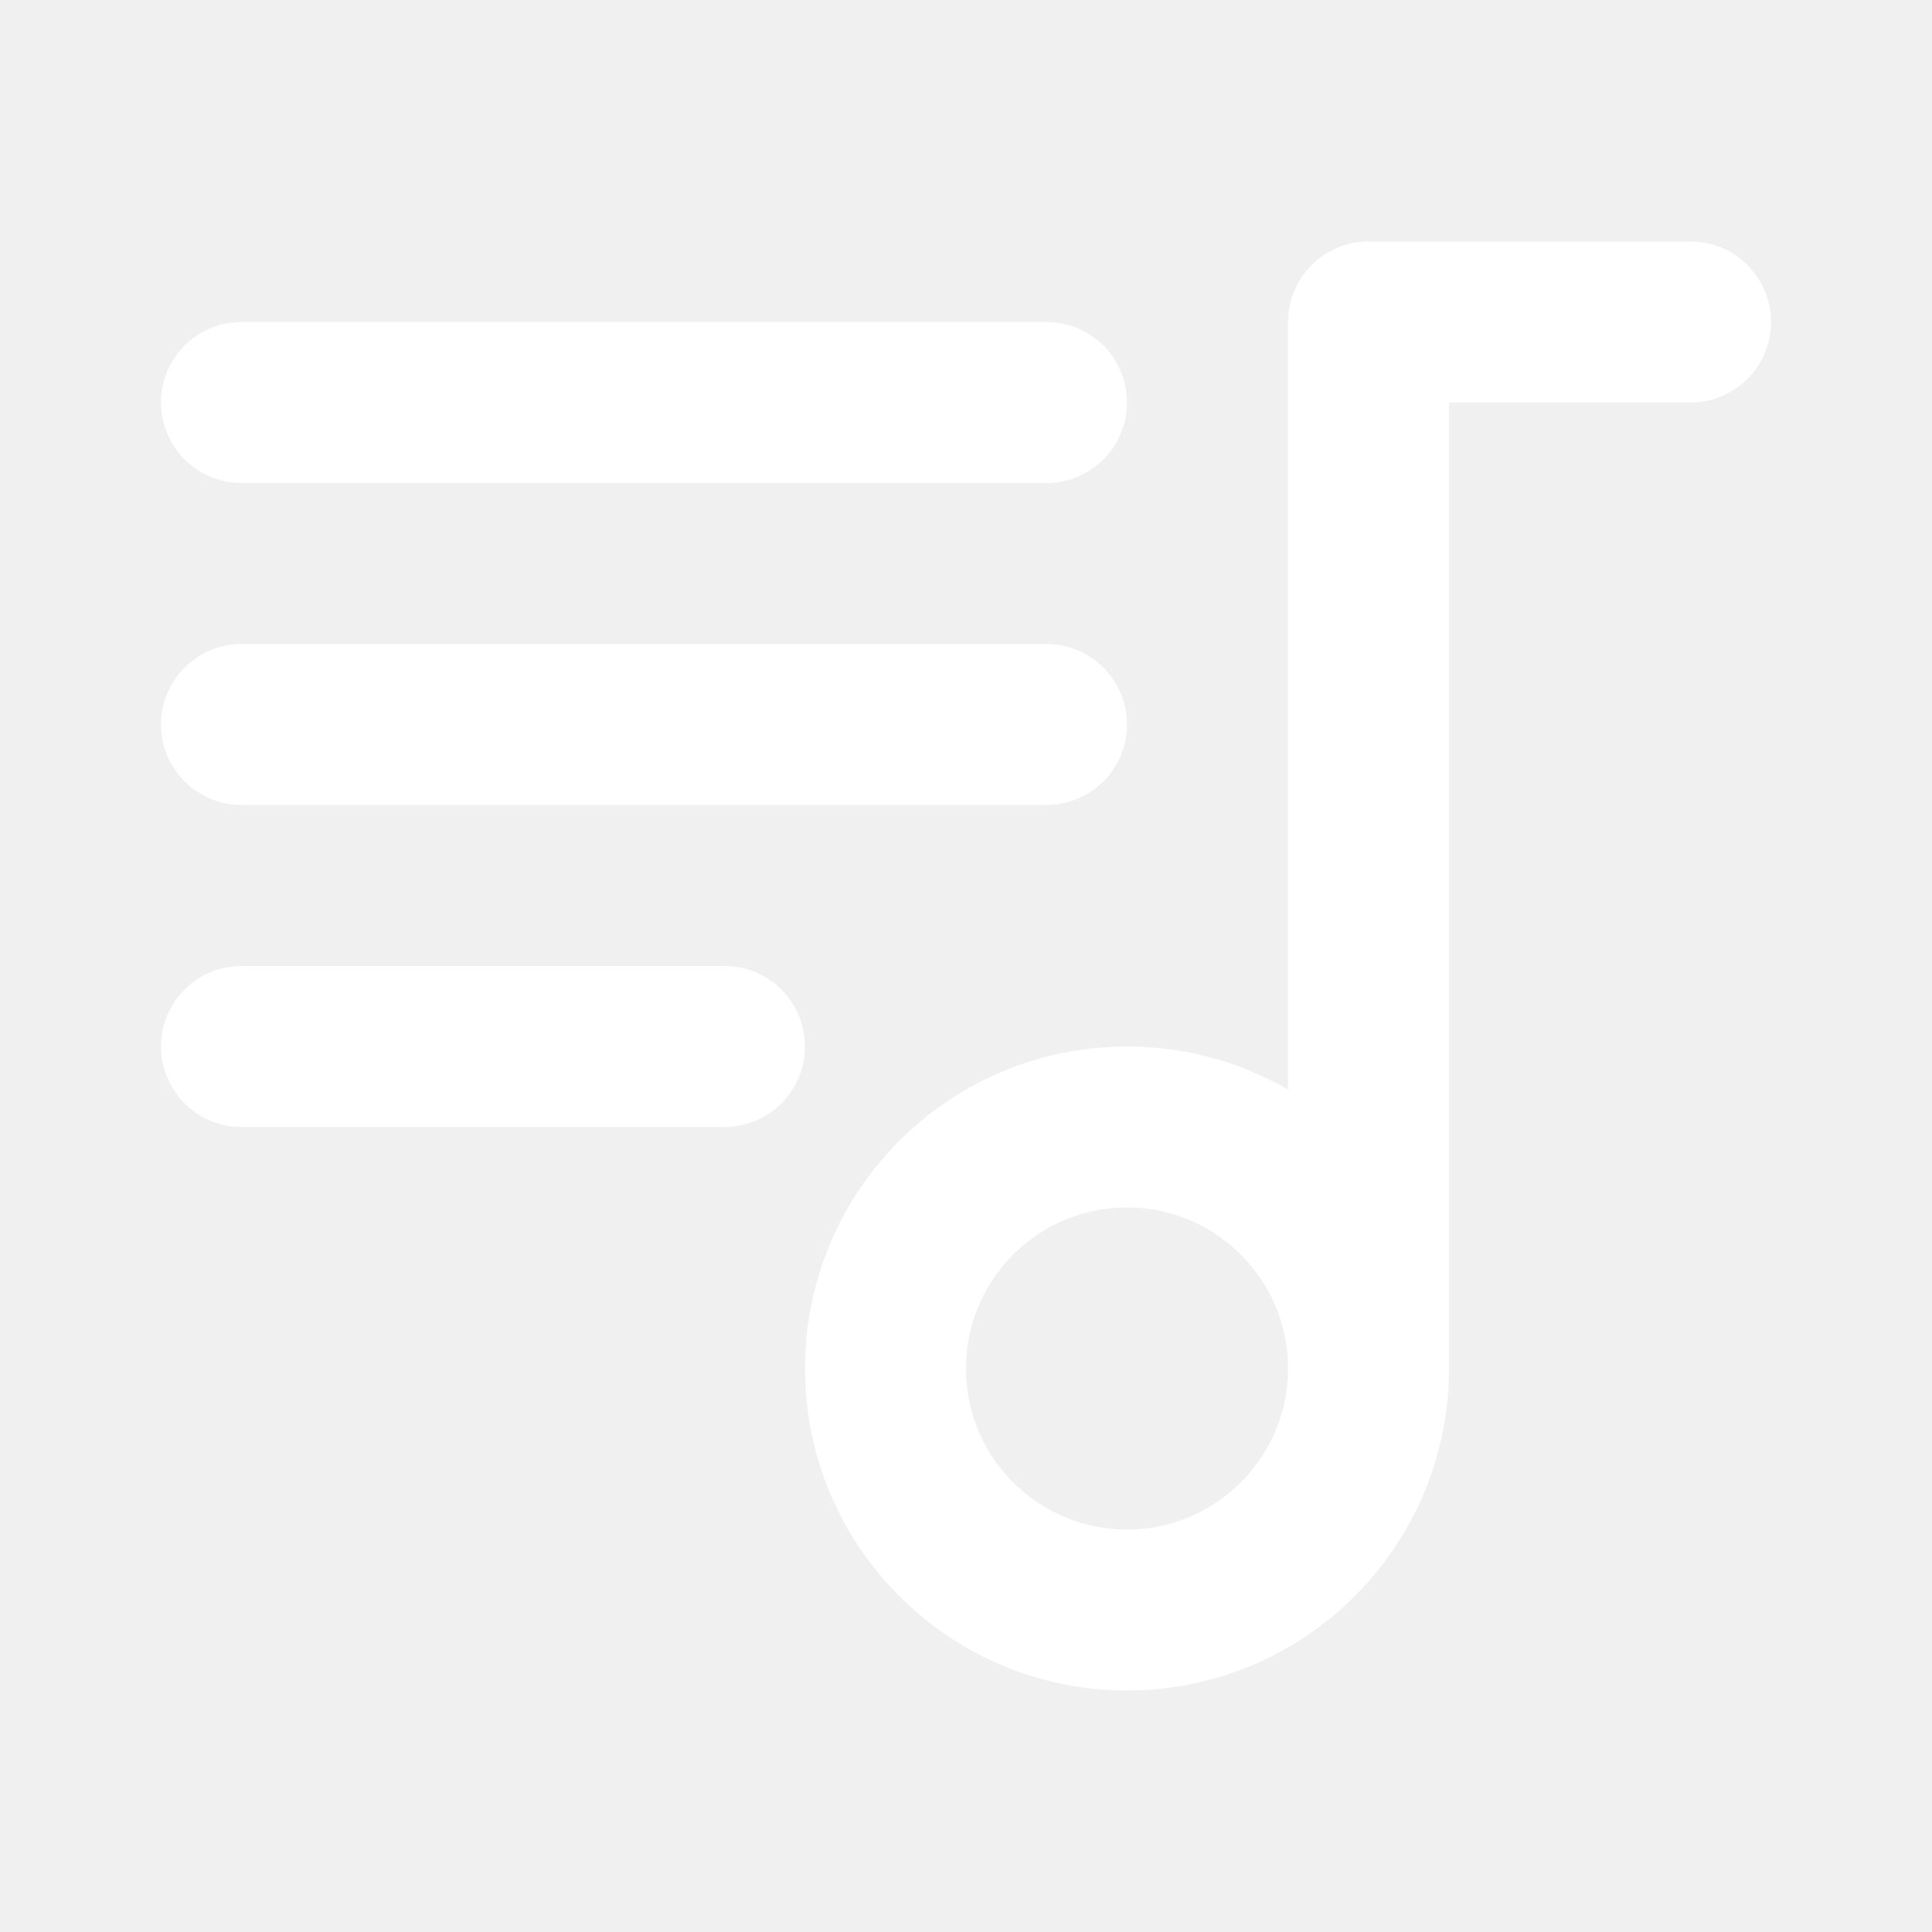
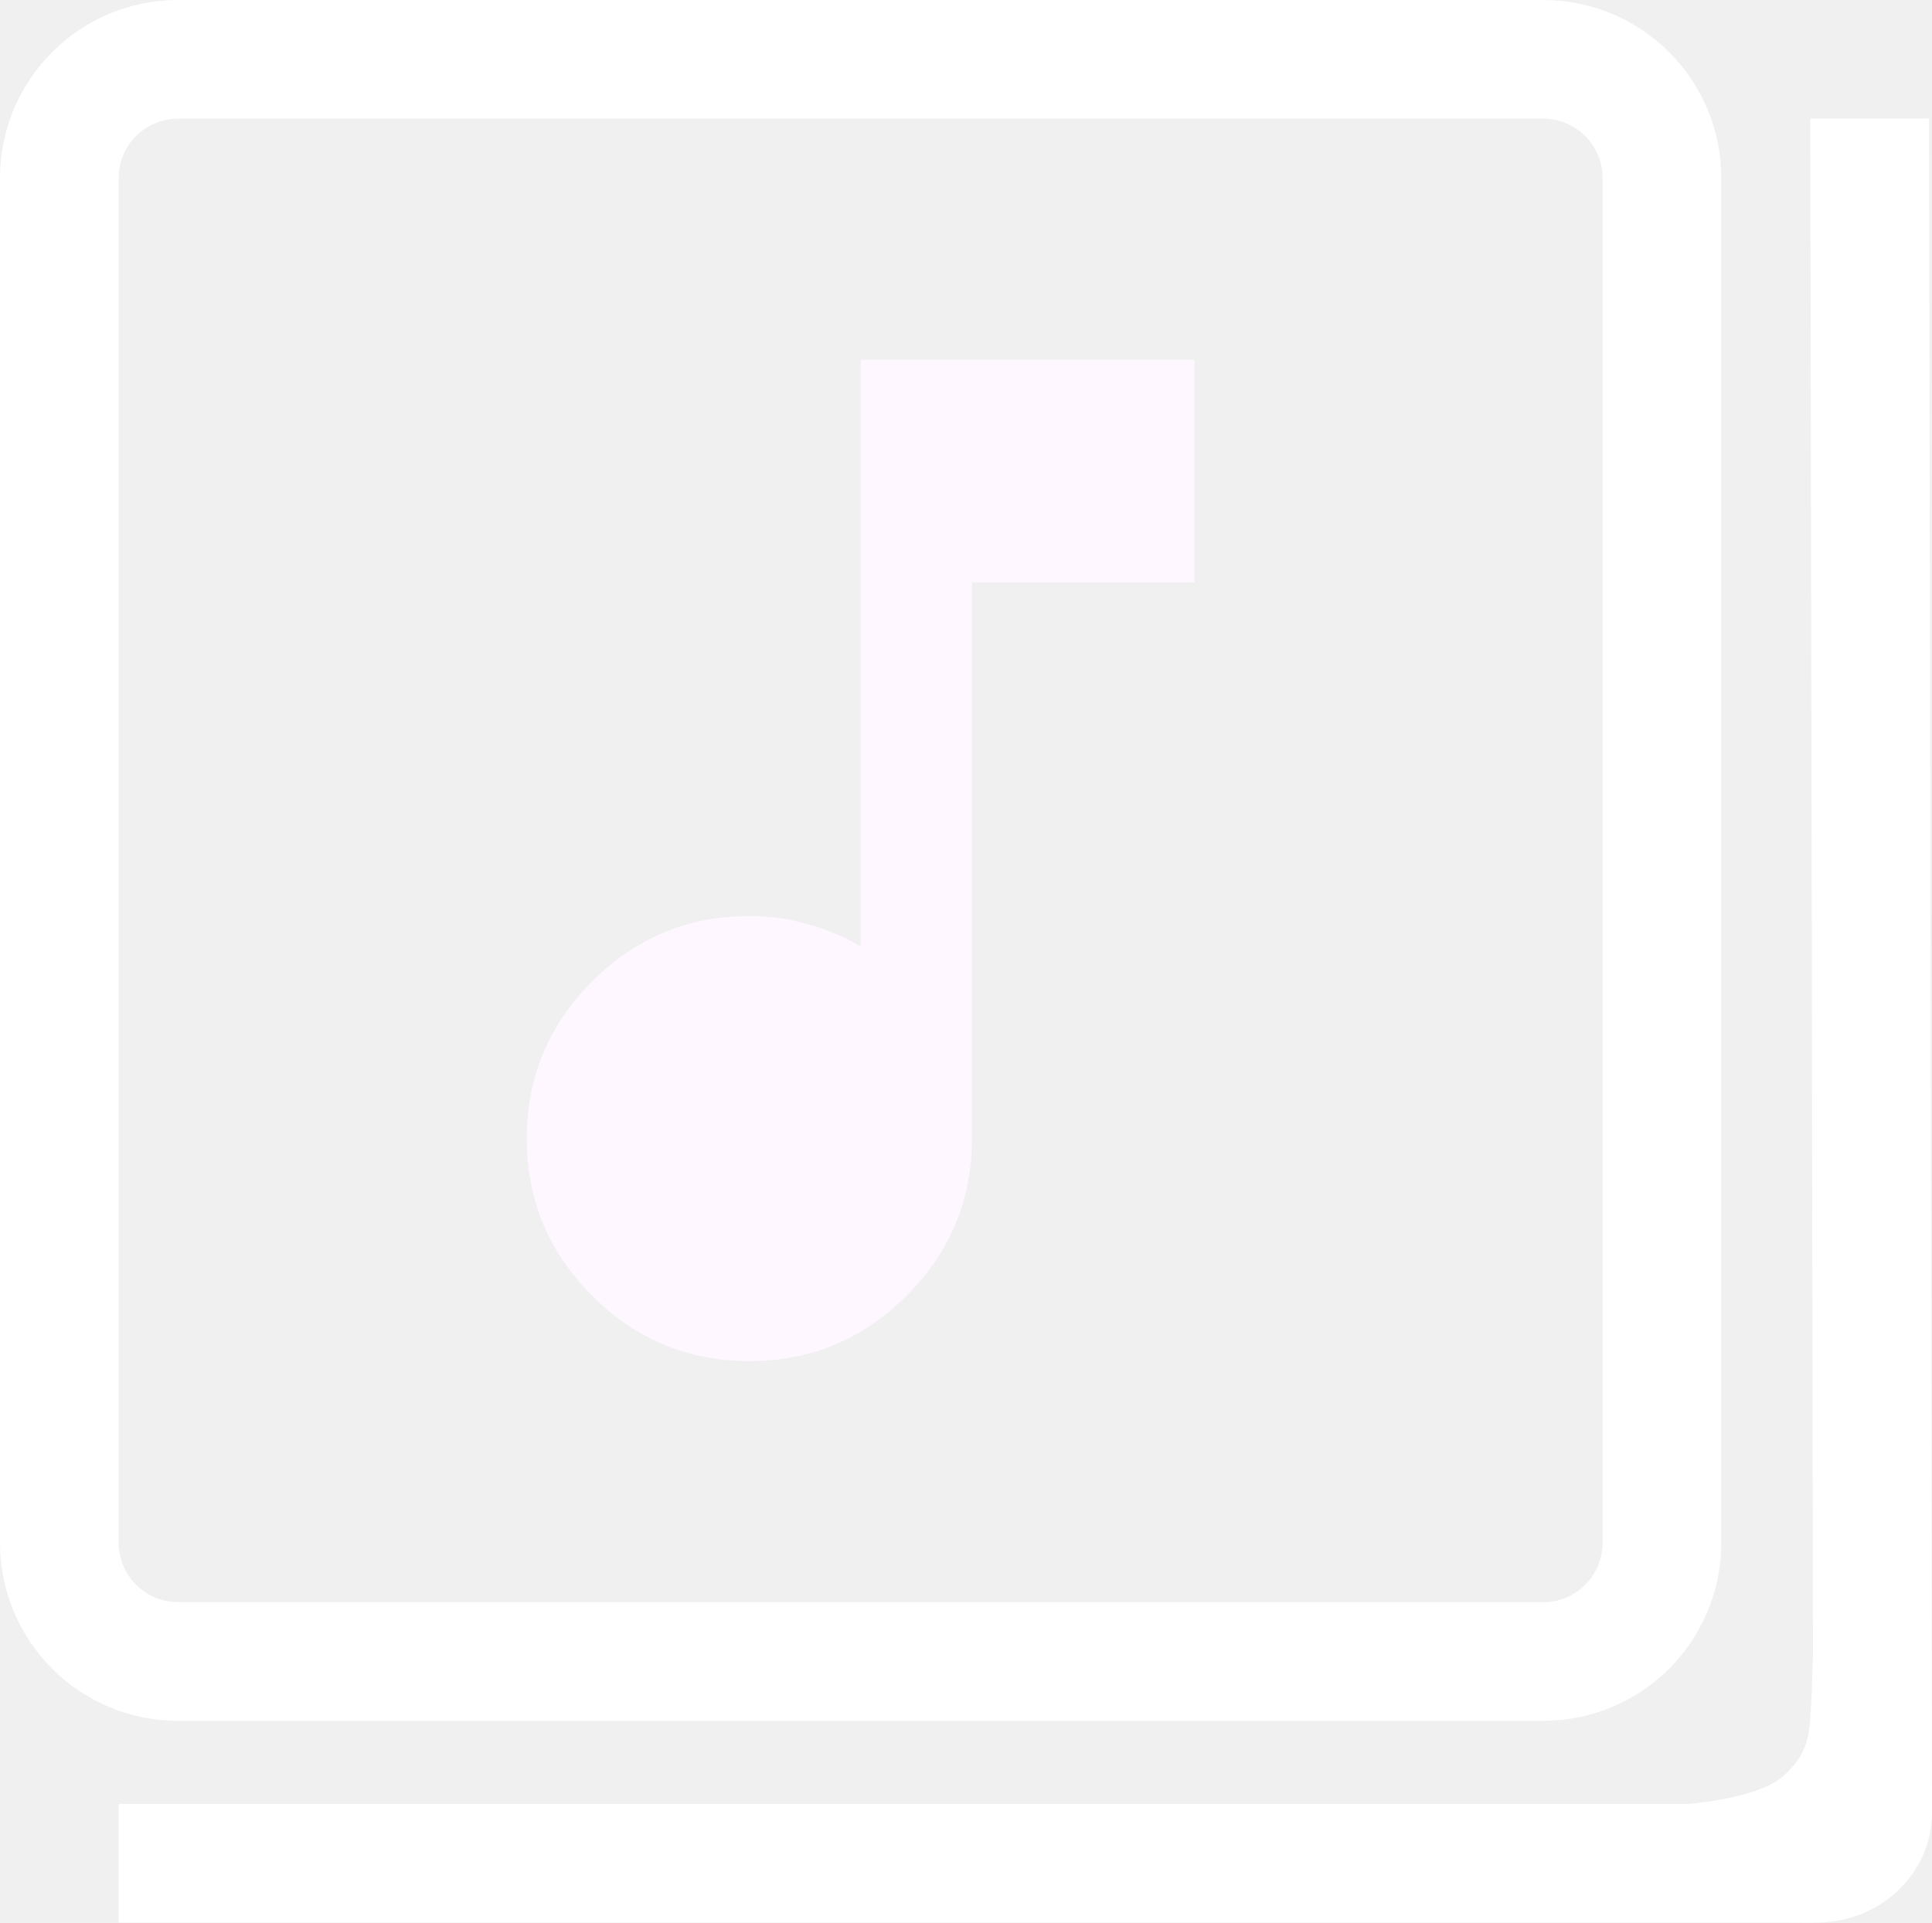
- <svg xmlns="http://www.w3.org/2000/svg" version="1.1" width="24" height="24" viewBox="0,0,256,256">
-   <g fill="none" fill-rule="nonzero" stroke="none" stroke-width="2" stroke-linecap="round" stroke-linejoin="round" stroke-miterlimit="10" stroke-dasharray="" stroke-dashoffset="0" font-family="none" font-weight="none" font-size="none" text-anchor="none" style="mix-blend-mode: normal">
-     <g transform="scale(10.66667,10.66667)">
-       <path d="M0,0h24v24h-24z" stroke="none" />
-       <circle cx="14" cy="17" r="3" stroke="#ffffff" />
-       <path d="M17,17v-13h4" stroke="#ffffff" />
-       <path d="M13,5h-10" stroke="#ffffff" />
-       <path d="M3,9h10" stroke="#ffffff" />
-       <path d="M9,13h-6" stroke="#ffffff" />
-     </g>
-   </g>
+ <svg xmlns="http://www.w3.org/2000/svg" width="651" height="648" viewBox="0 0 651 648" fill="none">
+   <rect x="20" y="20" width="540" height="540" rx="40" stroke="white" stroke-width="40" />
+   <path d="M252.5 458.75C231.875 458.75 214.219 451.406 199.531 436.719C184.844 422.031 177.5 404.375 177.5 383.75C177.5 363.125 184.844 345.469 199.531 330.781C214.219 316.094 231.875 308.75 252.5 308.75C259.687 308.75 266.25 309.687 272.188 311.562C278.438 313.125 284.375 315.625 290 319.062V121.25H402.5V196.25H327.5V383.75C327.5 404.375 320.156 422.031 305.469 436.719C290.781 451.406 273.125 458.75 252.5 458.75Z" fill="#FEF7FF" />
+   <line x1="40" y1="628" x2="611.001" y2="628" stroke="white" stroke-width="40" />
+   <line x1="630" y1="39.965" x2="630.998" y2="608.965" stroke="white" stroke-width="40" />
+   <path d="M651 610.999C651 631.434 633.539 647.999 612 647.999C590.461 647.999 532 645.934 532 625.5C527.5 602.5 549.805 610.153 569.5 608C583.223 606.5 595.376 603.573 601 598.5C610.5 589.93 609.68 583.535 610.5 570C611 548.5 611.69 523.899 630.5 535C649.05 545.947 651 590.565 651 610.999Z" fill="white" />
</svg>
